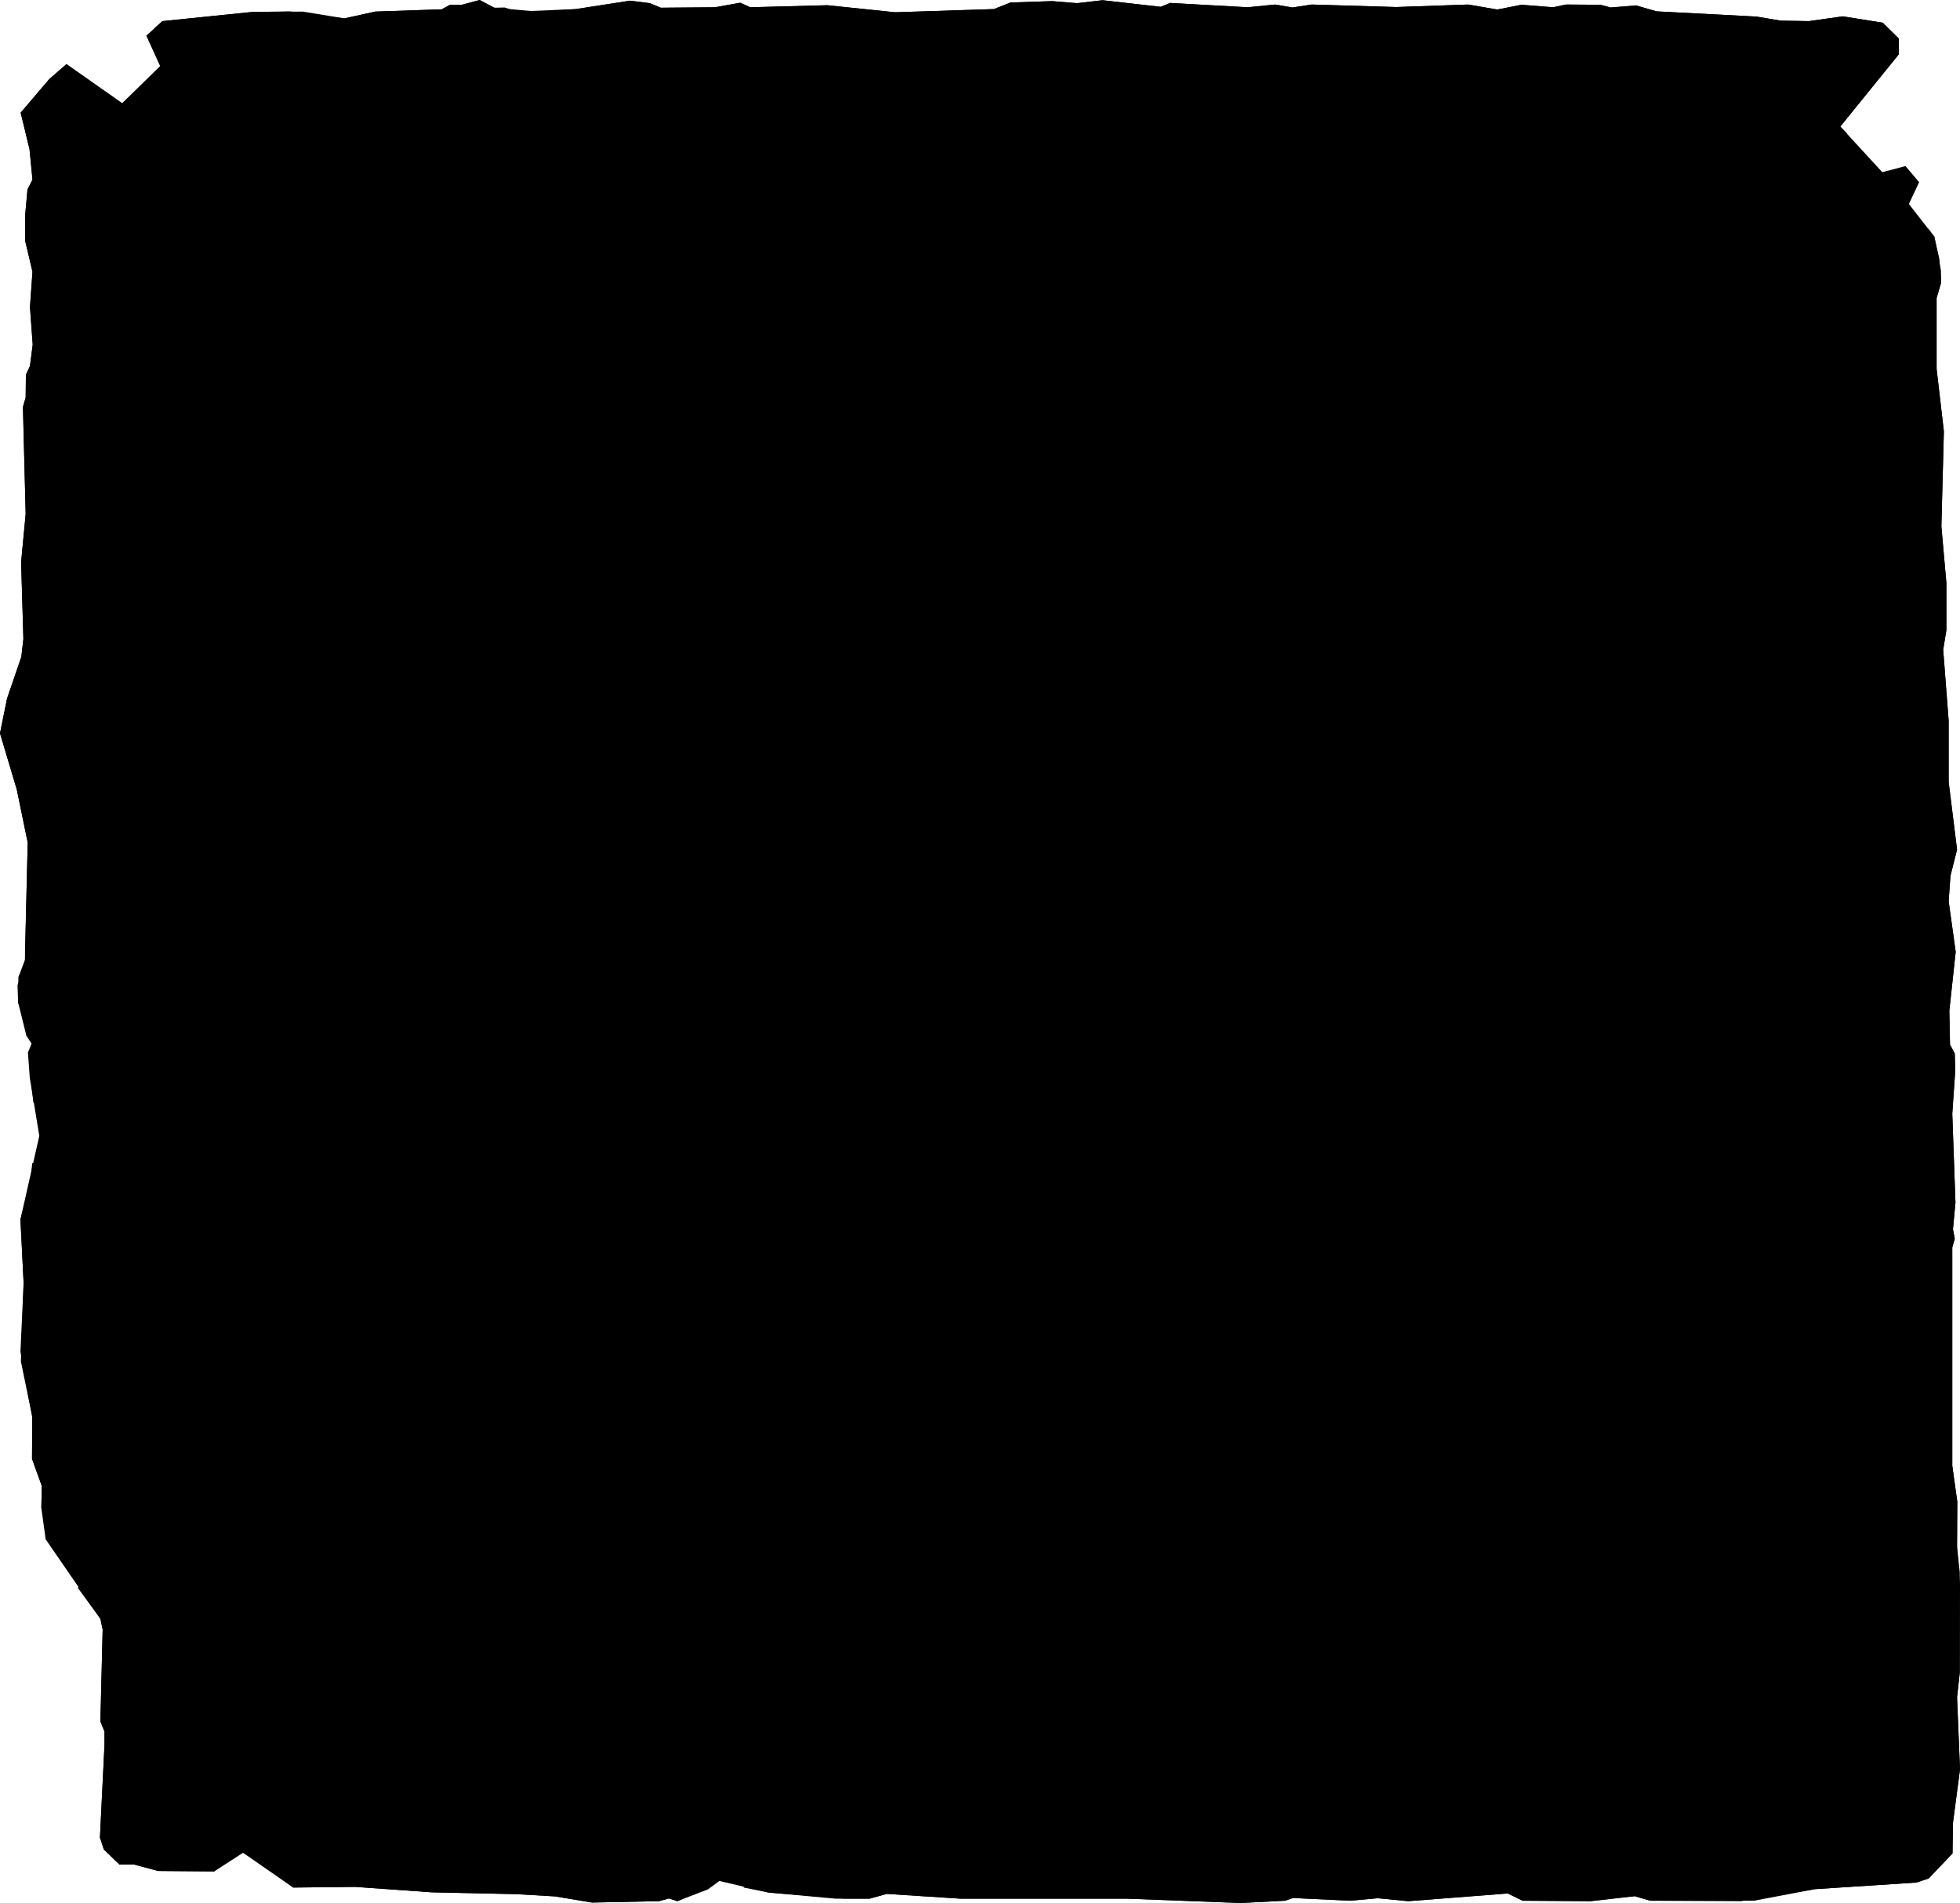
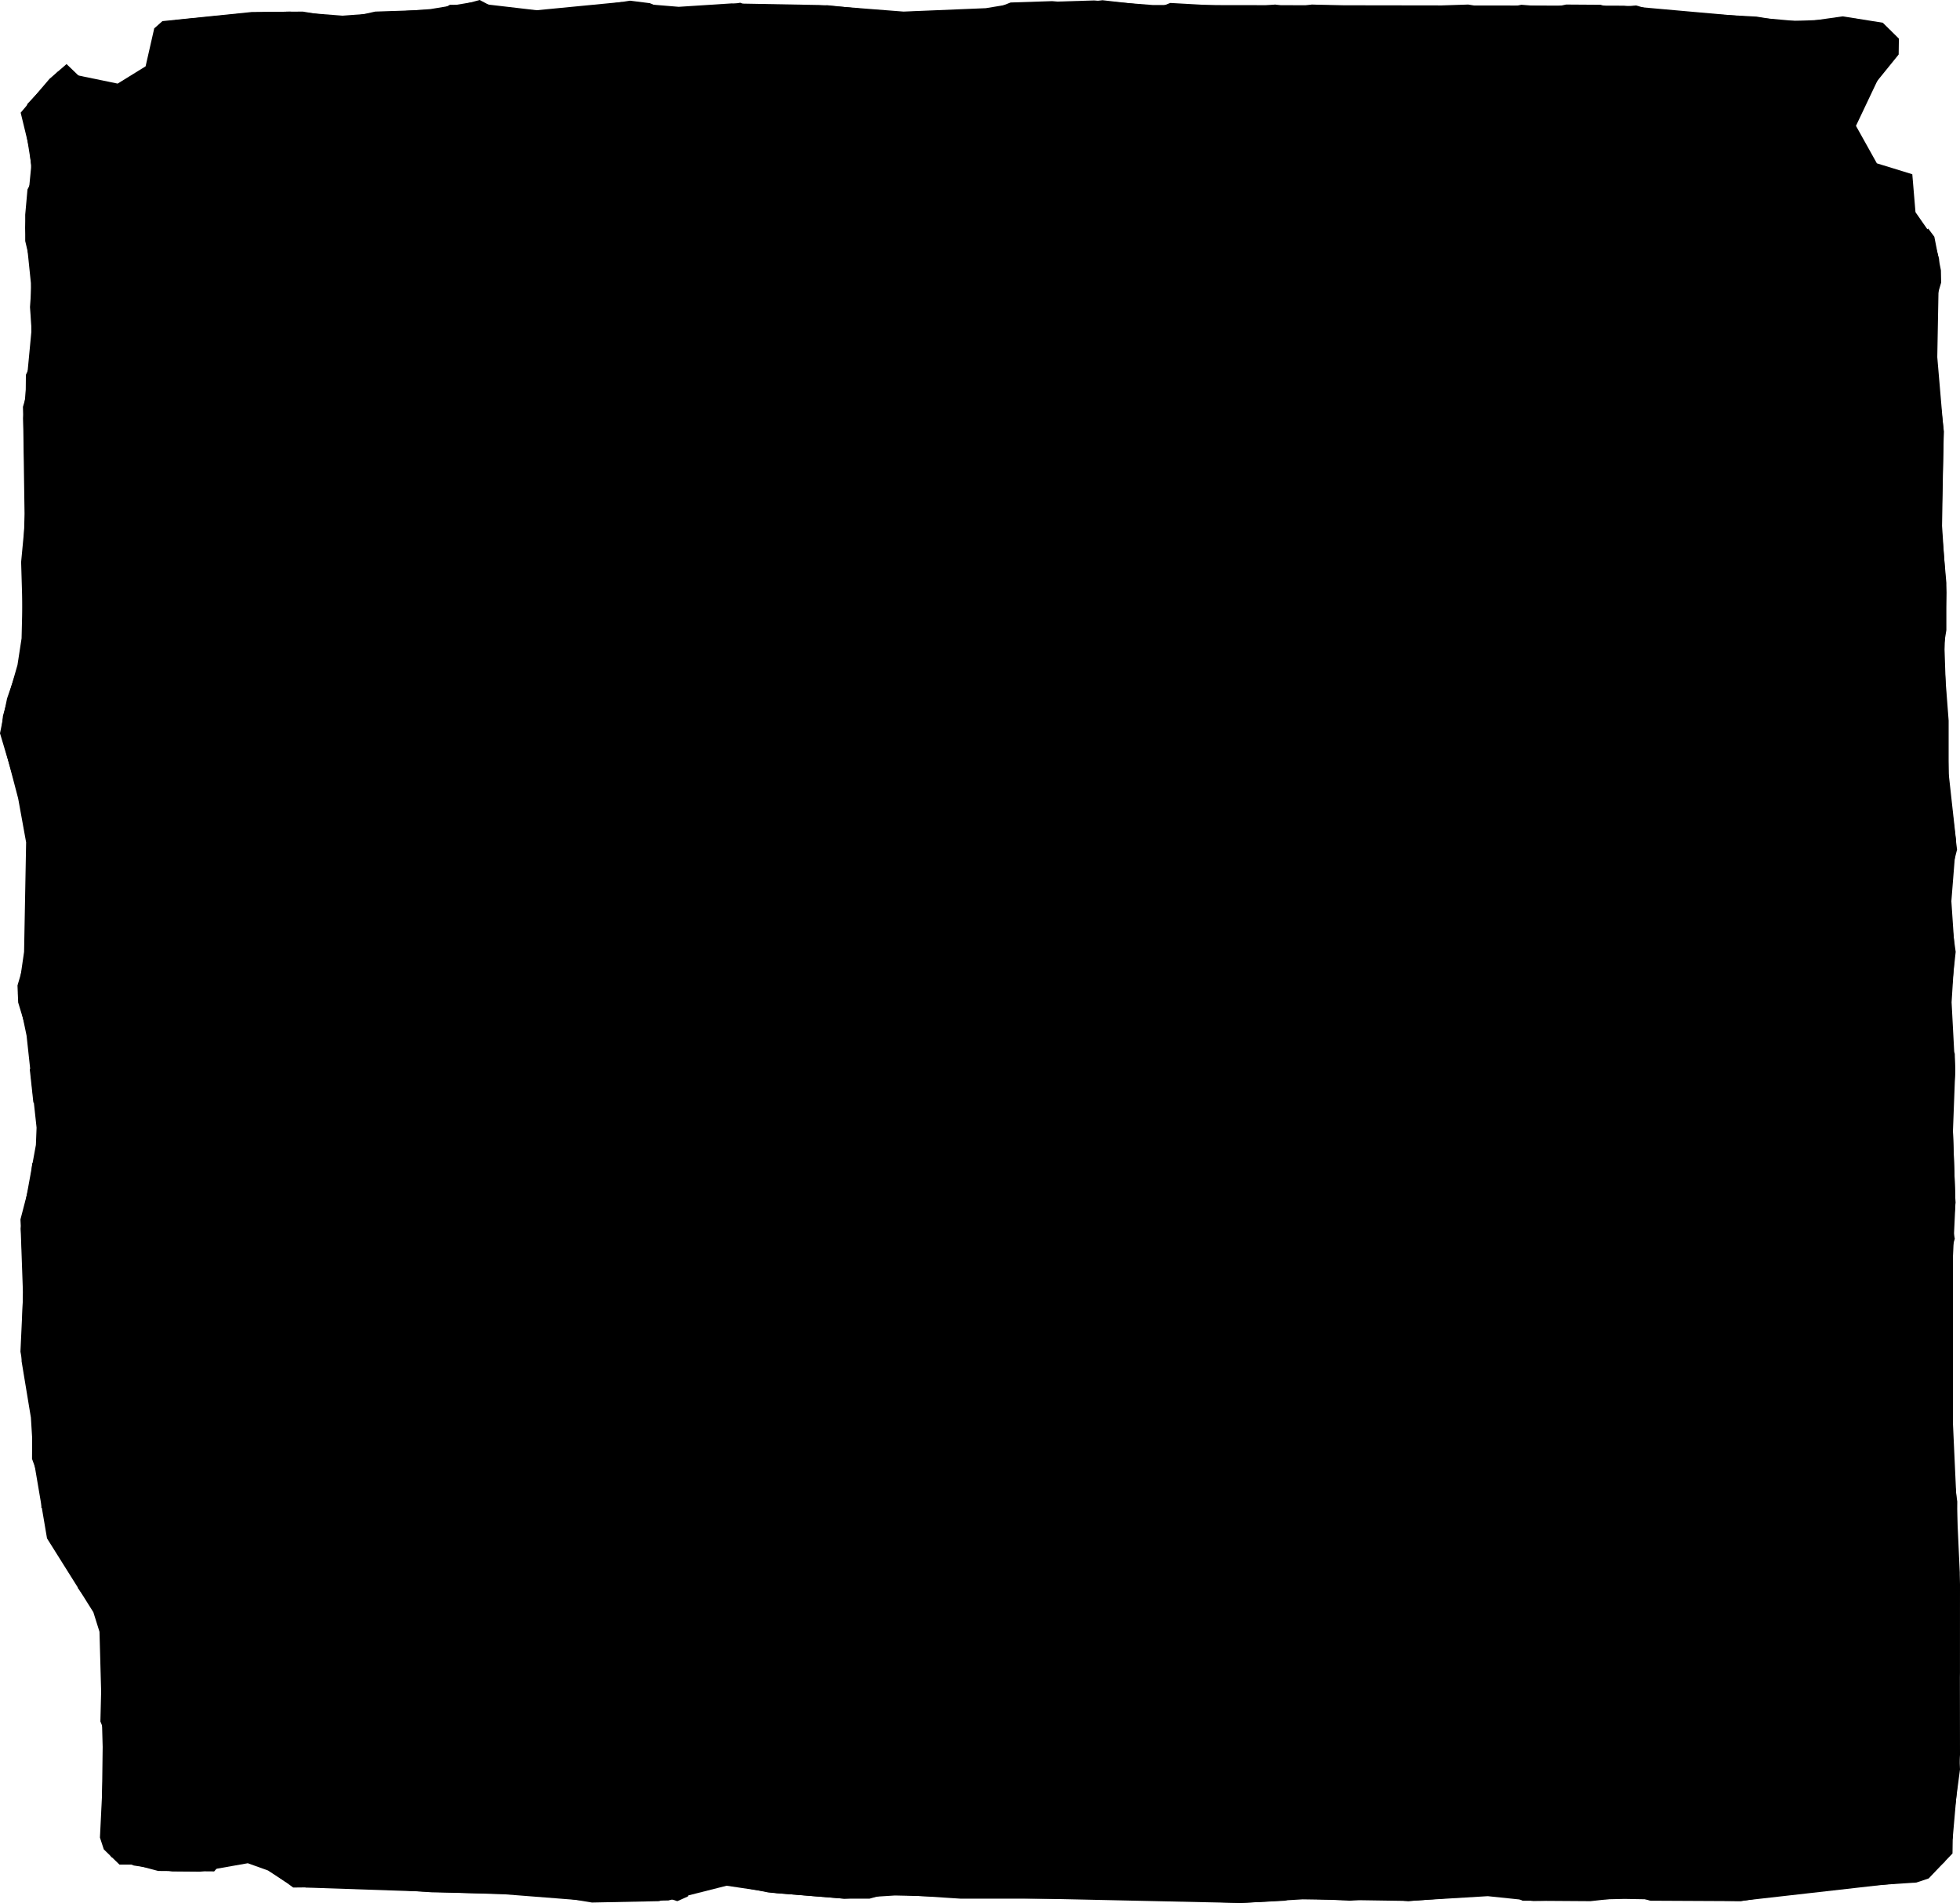
<svg xmlns="http://www.w3.org/2000/svg" viewBox="0 0 862.9 837.7">
  <path id="seal-ring" d="M302.9 834.8L298.2 836.9L294.5 835.7L290.1 836.9L260.6 837.5L244.4 834.8L227.2 833.8L190.1 833.0L156.3 830.6L129.1 830.9L114.6 820.4L128.9 802.4L141.9 813.7L158.2 812.8L175.6 809.4L180.2 809.8L187.7 813.0L215.1 813.8L223.0 815.7L268.6 818.2L277.7 815.8L293.6 815.3L301.1 816.0L304.1 818.7L308.3 817.6ZM94.3 823.8L69.6 823.6L59.2 820.8L52.6 820.8L45.7 814.1L44.0 808.9L46.0 768.2L46.0 762.2L44.2 757.8L45.2 717.3L44.2 712.6L34.2 698.9L47.7 689.4L50.1 692.8L61.8 699.4L63.1 703.6L60.4 743.7L62.1 747.9L59.3 762.3L55.7 797.3L57.2 802.3L64.0 808.8L70.5 808.8L81.1 810.8L87.2 810.9L108.1 807.3ZM18.2 663.8L18.4 654.1L14.1 642.2L14.2 623.7L9.0 595.0L10.4 564.8L9.0 536.8L13.4 519.9L14.2 512.0L30.6 508.4L27.6 531.6L29.8 558.1L28.0 604.0L26.4 609.0L26.8 617.5L25.0 636.4L27.5 648.9L27.3 658.5ZM14.7 485.4L13.1 470.6L26.0 469.0L28.2 483.2ZM11.3 452.2L8.0 441.3L7.7 433.8L11.0 422.6L12.2 370.9L7.4 347.6L0.0 322.8L3.1 307.5L9.4 289.1L10.3 281.3L9.3 247.4L11.3 226.3L10.1 179.1L11.3 175.0L11.4 165.0L13.2 161.1L14.4 151.7L13.2 135.2L14.3 119.6L11.1 106.1L11.1 94.5L12.1 83.4L14.3 79.1L13.0 65.7L9.1 49.6L21.8 34.7L29.3 28.2L47.7 45.9L40.5 52.0L28.3 66.3L33.5 88.8L33.3 94.5L30.8 98.3L29.5 108.6L30.0 120.1L33.7 133.4L31.2 147.3L32.2 163.0L31.1 172.1L29.2 175.8L25.9 206.6L27.2 233.6L26.2 254.2L29.3 287.5L28.5 295.0L22.5 312.5L19.5 327.1L22.7 339.0L24.9 343.1L27.5 358.2L26.0 397.6L26.6 422.5L24.7 433.2L26.9 451.0ZM67.9 12.5L71.5 9.3L110.7 5.3L133.3 5.1L151.6 8.1L165.2 5.1L194.5 4.1L198.1 2.1L203.0 2.2L211.2 0.0L217.6 3.4L222.2 3.3L227.6 5.1L253.5 4.0L277.4 0.3L286.1 1.4L290.9 3.4L314.8 3.2L325.9 1.2L330.3 3.2L364.2 2.3L394.1 5.4L437.6 4.0L444.9 1.1L463.2 0.5L474.2 1.4L485.4 0.1L511.0 3.0L515.2 1.3L549.3 3.2L561.4 2.0L569.0 3.3L577.5 2.0L614.8 3.1L646.4 2.0L659.2 4.2L669.8 2.1L683.8 3.2L689.5 2.0L704.6 2.1L709.1 3.3L720.3 2.4L729.3 5.0L773.3 7.3L784.0 9.1L796.4 9.3L811.3 7.2L828.9 10.0L836.0 17.0L835.9 24.0L810.2 55.7L813.3 58.9L798.9 72.6L795.6 69.8L821.1 38.5L821.1 31.8L814.3 25.1L797.4 22.3L783.5 23.9L754.9 22.6L713.7 26.8L704.7 25.0L693.5 26.9L689.1 26.0L674.6 26.3L669.1 27.7L660.3 26.9L644.8 30.7L623.1 31.1L599.8 28.2L568.6 28.0L560.6 29.3L553.5 27.8L542.1 29.2L510.1 27.3L506.2 29.3L502.7 29.3L482.2 26.4L471.7 26.8L461.5 24.9L451.2 25.0L444.3 22.8L434.0 22.0L371.4 24.2L353.4 23.1L335.5 24.0L327.5 21.6L298.0 24.2L293.4 21.9L284.9 20.2L265.8 22.7L252.0 19.6L234.7 19.2L224.3 16.1L217.9 12.5L209.7 14.3L170.4 13.0L165.7 13.7L163.2 17.6L155.6 21.4L138.3 19.4L114.9 24.9L88.4 28.4L85.0 31.4ZM848.9 100.6L851.6 104.2L854.5 119.0L854.6 124.4L852.6 131.2L852.6 162.4L855.8 189.9L854.7 231.7L856.9 256.6L856.9 277.4L855.5 286.0L857.9 317.2L857.9 344.2L861.6 374.0L858.7 385.5L857.9 396.7L861.0 419.0L858.2 444.9L858.5 459.8L860.6 463.8L860.8 471.4L859.5 490.2L860.9 529.4L859.8 541.1L860.6 545.3L859.5 549.1L859.5 645.2L861.7 661.0L861.6 681.0L862.9 697.5L862.8 736.3L861.6 747.1L862.9 778.9L859.8 802.4L859.6 815.9L849.1 826.9L843.7 828.7L799.1 831.6L766.4 836.9L726.5 836.7L719.7 834.7L700.2 836.9L670.3 836.7L663.8 833.5L620.0 836.9L606.6 835.6L594.3 836.7L569.3 835.5L565.7 836.7L546.2 837.7L496.3 835.8L423.0 835.8L390.4 833.7L382.8 835.8L371.7 835.8L338.4 833.1L327.4 830.9L330.6 818.8L355.8 820.9L373.9 821.0L384.8 819.3L392.2 816.3L426.9 820.9L526.9 821.4L545.9 822.7L549.5 821.7L561.2 822.4L564.7 821.3L576.8 822.4L592.7 821.8L600.2 820.2L634.8 821.8L652.2 820.9L656.8 821.0L663.4 824.5L677.8 824.8L692.5 824.8L710.9 822.0L717.5 823.9L732.0 821.7L760.7 822.4L817.6 816.3L827.8 812.8L841.7 799.2L841.6 786.0L844.6 763.5L842.1 732.2L842.0 689.0L843.2 669.8L847.0 643.2L846.5 598.3L844.5 564.3L845.6 540.9L844.6 536.7L844.9 521.4L842.1 513.2L838.8 508.7L836.9 500.9L837.2 461.3L835.1 457.6L838.0 447.2L837.9 436.6L841.4 426.1L839.7 408.3L839.9 397.7L840.7 386.9L843.7 375.9L840.9 354.5L840.4 325.1L835.6 292.3L837.7 264.0L835.9 240.0L836.5 227.0L838.0 221.9L837.6 195.2L835.8 187.0L835.1 173.1L835.5 153.2L837.5 141.6L840.4 134.4L834.9 116.8L832.2 113.4Z" />
-   <path id="seal-fill" d="M861.0 419.0L858.2 444.9L858.5 459.8L860.6 463.8L860.8 471.4L859.5 490.2L860.9 529.4L859.8 541.1L860.6 545.3L859.5 549.1L859.5 645.2L861.7 661.0L861.6 681.0L862.8 692.2L862.8 736.3L861.6 747.1L862.9 778.9L859.8 802.4L859.6 815.9L849.1 826.9L843.7 828.7L799.1 831.6L772.2 836.7L726.5 836.7L719.7 834.7L700.2 836.9L670.3 836.7L663.8 833.5L620.0 836.9L606.6 835.6L594.3 836.7L569.3 835.5L565.7 836.7L546.2 837.7L496.3 835.8L423.0 835.8L390.4 833.7L382.8 835.8L367.9 835.8L338.4 833.1L316.7 828.0L311.7 831.7L298.2 836.9L294.5 835.7L290.1 836.9L260.6 837.5L244.4 834.8L227.2 833.8L190.1 833.0L156.3 830.6L129.1 830.9L107.0 815.6L94.3 823.8L69.6 823.6L59.2 820.8L52.6 820.8L45.7 814.1L44.0 808.9L46.0 768.2L46.0 762.2L44.2 757.8L45.2 717.3L44.2 712.6L20.1 677.6L18.2 663.8L18.4 654.1L14.1 642.2L14.2 623.7L9.2 599.3L10.4 564.8L9.0 536.8L17.3 500.0L13.1 474.4L12.3 463.3L13.9 459.4L11.6 455.9L8.0 441.3L8.1 430.1L11.0 422.6L11.0 419.0L12.2 370.9L7.4 347.6L0.0 322.8L3.1 307.5L9.4 289.1L10.3 281.3L9.3 247.4L11.3 226.3L10.1 179.1L11.3 175.0L11.4 165.0L13.2 161.1L14.4 151.7L13.2 135.2L14.3 119.6L11.1 106.1L11.1 94.5L12.1 83.4L14.3 79.1L13.0 65.7L9.1 49.6L21.8 34.7L29.3 28.2L53.8 45.4L70.5 29.1L64.4 15.7L71.5 9.3L110.7 5.3L127.6 5.0L151.6 8.1L165.2 5.1L194.5 4.1L198.1 2.1L203.0 2.2L211.2 0.0L217.6 3.4L236.6 5.1L253.5 4.0L277.4 0.3L286.1 1.4L290.9 3.4L314.8 3.2L325.9 1.2L330.3 3.2L364.2 2.3L394.1 5.4L437.6 4.0L444.9 1.1L463.2 0.5L474.2 1.4L485.4 0.1L511.0 3.0L515.2 1.3L549.3 3.2L561.4 2.0L569.0 3.3L577.5 2.0L614.8 3.1L646.4 2.0L659.2 4.2L669.8 2.1L683.8 3.2L689.5 2.0L704.6 2.1L709.1 3.3L720.3 2.4L729.3 5.0L773.3 7.3L784.0 9.1L796.4 9.3L811.3 7.2L828.9 10.0L836.0 17.0L835.9 24.0L810.2 55.7L828.7 75.8L838.9 73.1L844.9 80.2L840.4 89.8L851.6 104.2L853.8 113.9L854.6 124.4L852.6 131.2L852.6 162.4L855.8 189.9L854.7 231.7L856.9 256.6L856.9 277.4L855.5 286.0L857.9 317.2L857.9 344.2L861.6 374.0L858.7 385.5L857.9 396.7Z" />
+   <path id="seal-fill" d="M860.6 419.0L859.2 441.2L860.8 471.4L859.8 497.9L860.9 529.4L859.8 553.2L859.8 626.7L862.8 692.2L862.9 772.5L859.7 809.1L856.1 819.6L848.5 826.3L843.1 828.1L766.3 836.8L715.2 835.9L675.2 836.8L655.0 834.7L620.0 836.8L573.5 836.1L546.2 837.7L394.0 834.4L371.7 835.8L342.1 833.4L319.9 830.1L294.2 836.6L260.9 836.9L222.5 833.9L134.7 830.9L125.5 828.3L118.0 823.4L109.1 820.2L88.1 823.9L75.8 823.8L58.9 821.2L49.1 817.5L46.2 813.5L44.7 808.2L45.2 769.0L43.8 718.3L41.1 709.7L20.7 677.2L14.7 641.9L13.6 624.0L9.5 599.2L10.1 569.0L9.1 540.8L15.8 504.0L16.1 496.4L11.7 455.9L7.9 437.6L10.6 419.0L11.5 370.8L8.0 351.5L0.5 322.9L1.3 315.1L7.7 292.7L9.5 281.0L10.8 226.1L10.2 184.1L13.8 146.1L13.6 124.6L11.1 100.3L13.8 72.6L10.3 50.7L12.1 45.7L25.6 31.4L51.8 36.8L64.1 29.2L67.9 12.5L77.4 8.8L110.9 5.5L127.7 5.1L150.8 6.9L189.5 4.0L207.1 1.1L236.3 4.5L273.5 0.9L298.8 3.0L322.1 1.5L360.5 2.2L397.8 5.1L434.0 3.6L448.6 1.2L481.7 0.2L507.4 2.2L714.9 2.5L790.2 9.2L817.0 8.2L828.1 10.9L832.4 13.5L834.8 18.1L817.1 55.4L826.3 71.9L841.9 76.7L843.3 93.4L851.1 104.6L853.7 114.0L852.9 157.2L855.7 190.0L855.0 231.5L856.9 260.8L856.1 285.9L857.9 340.4L861.2 370.3L859.1 396.7Z" />
</svg>
